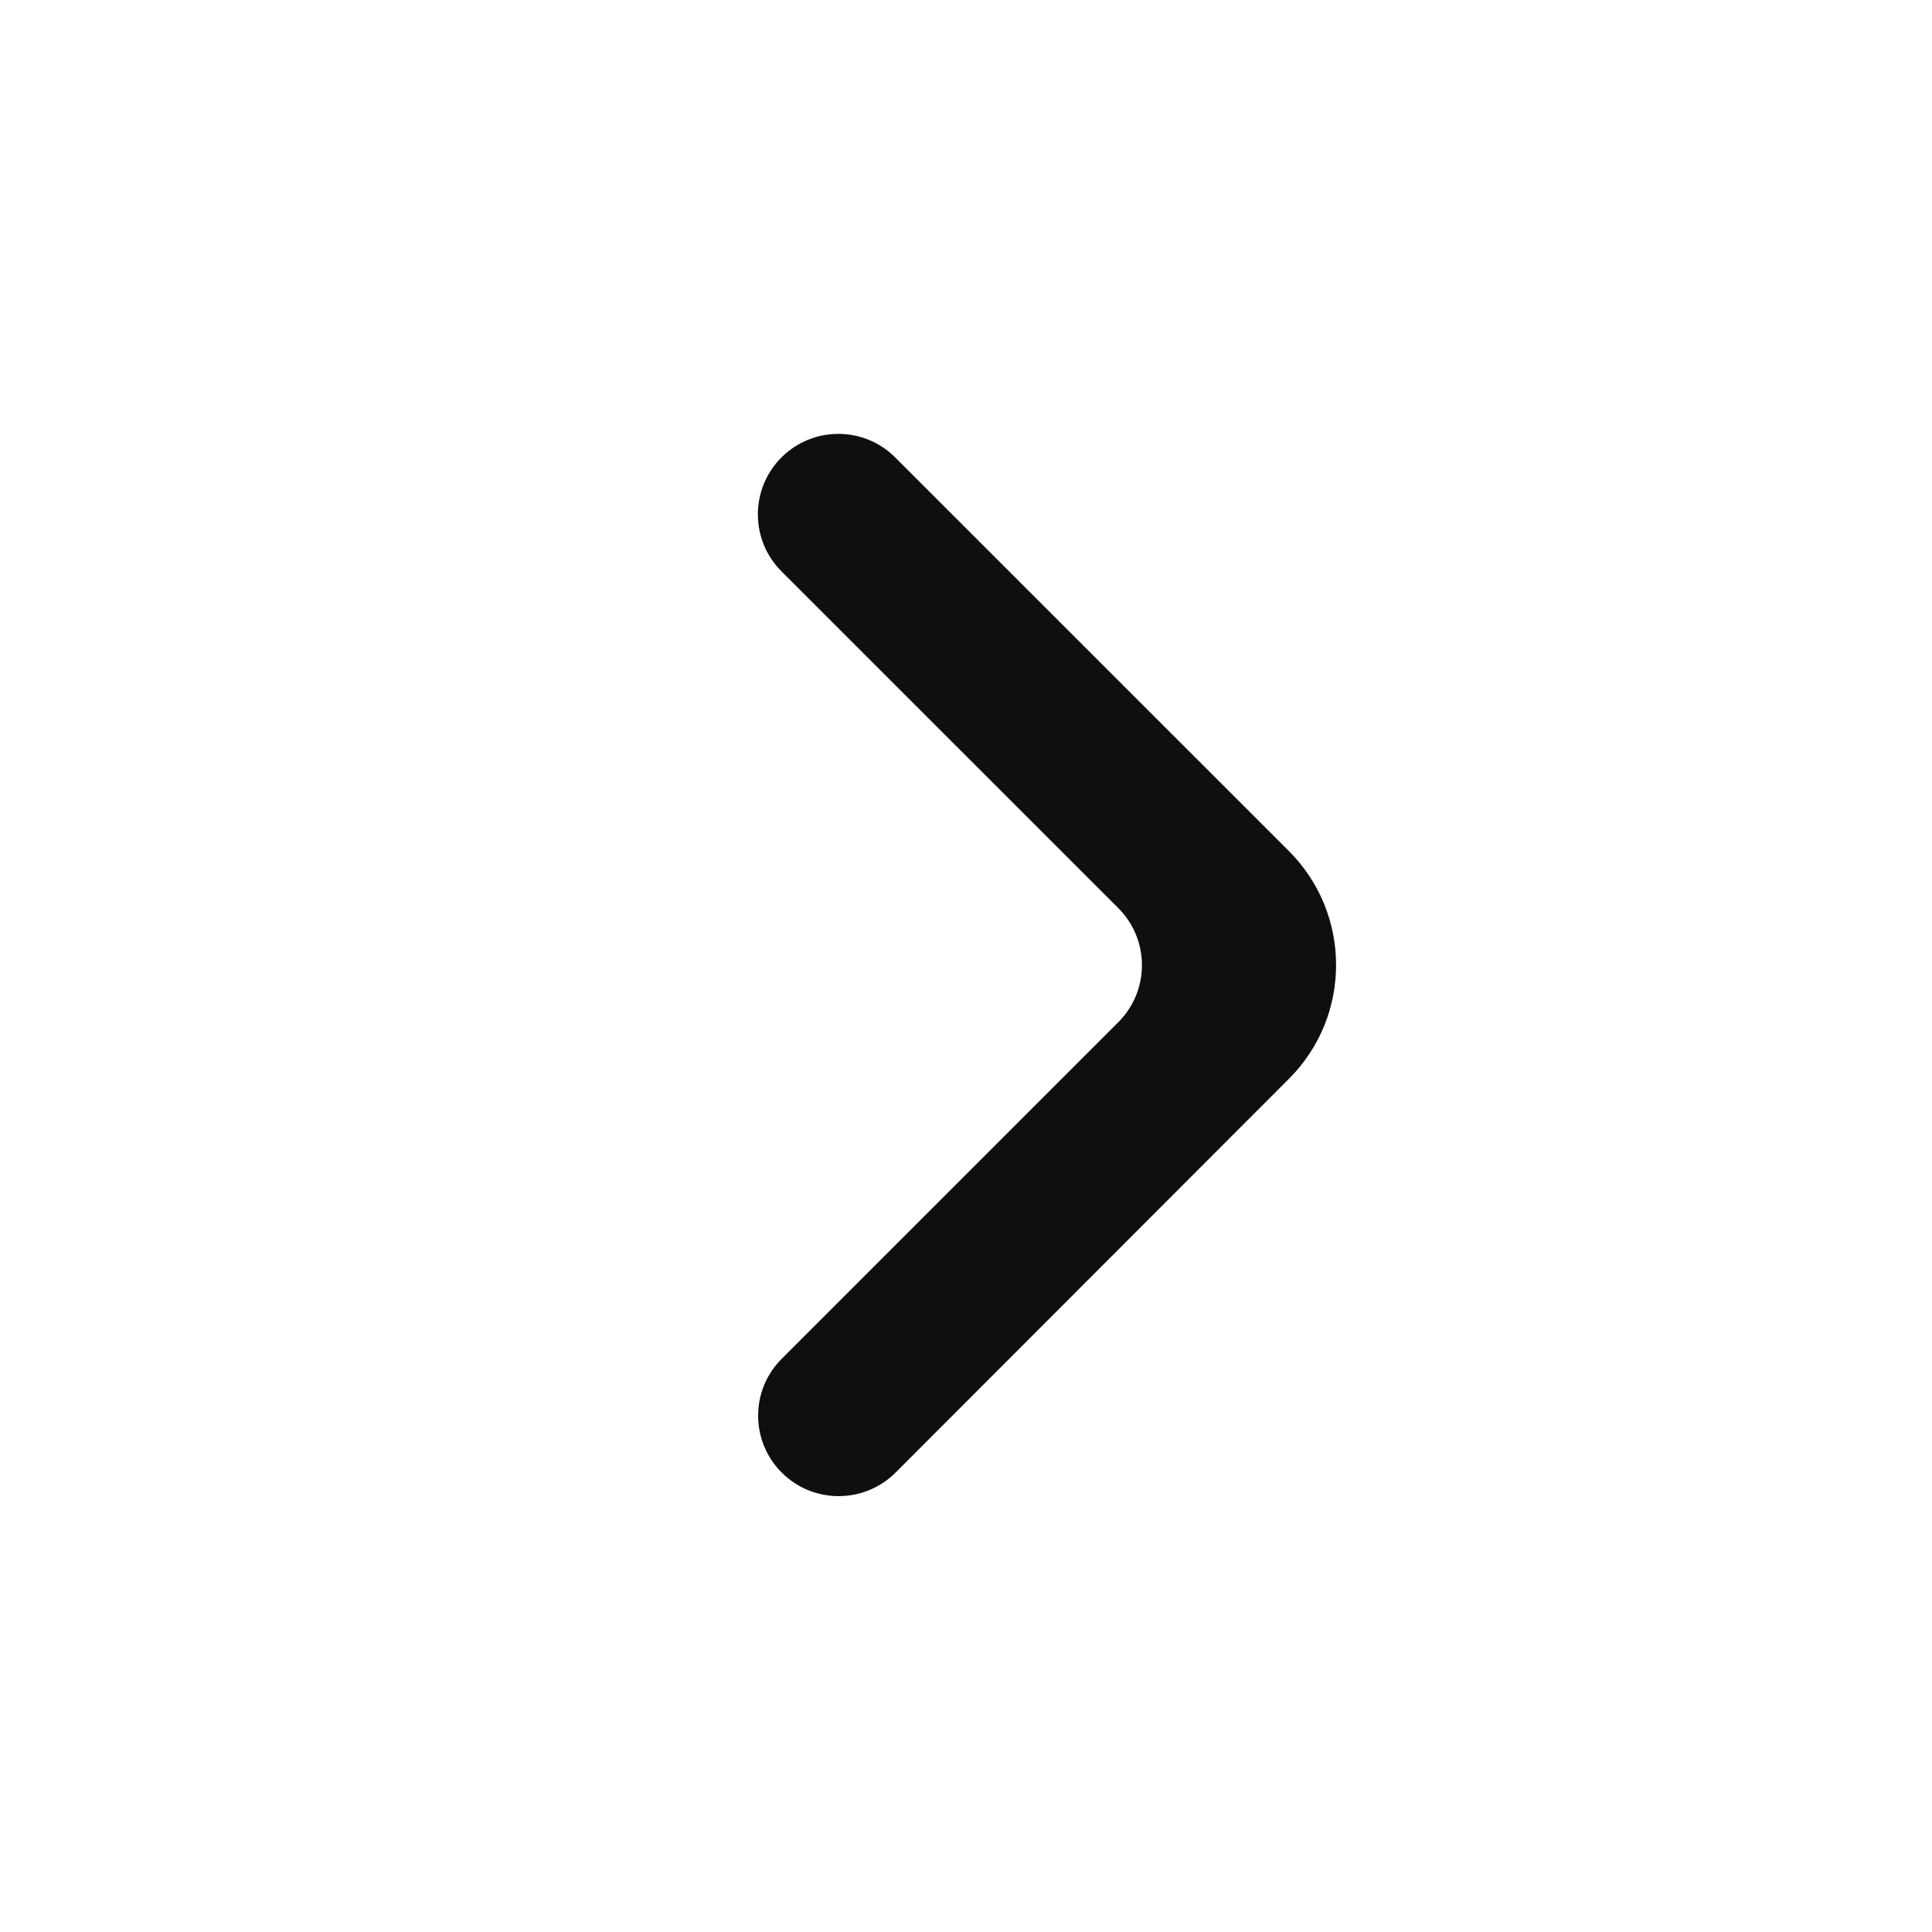
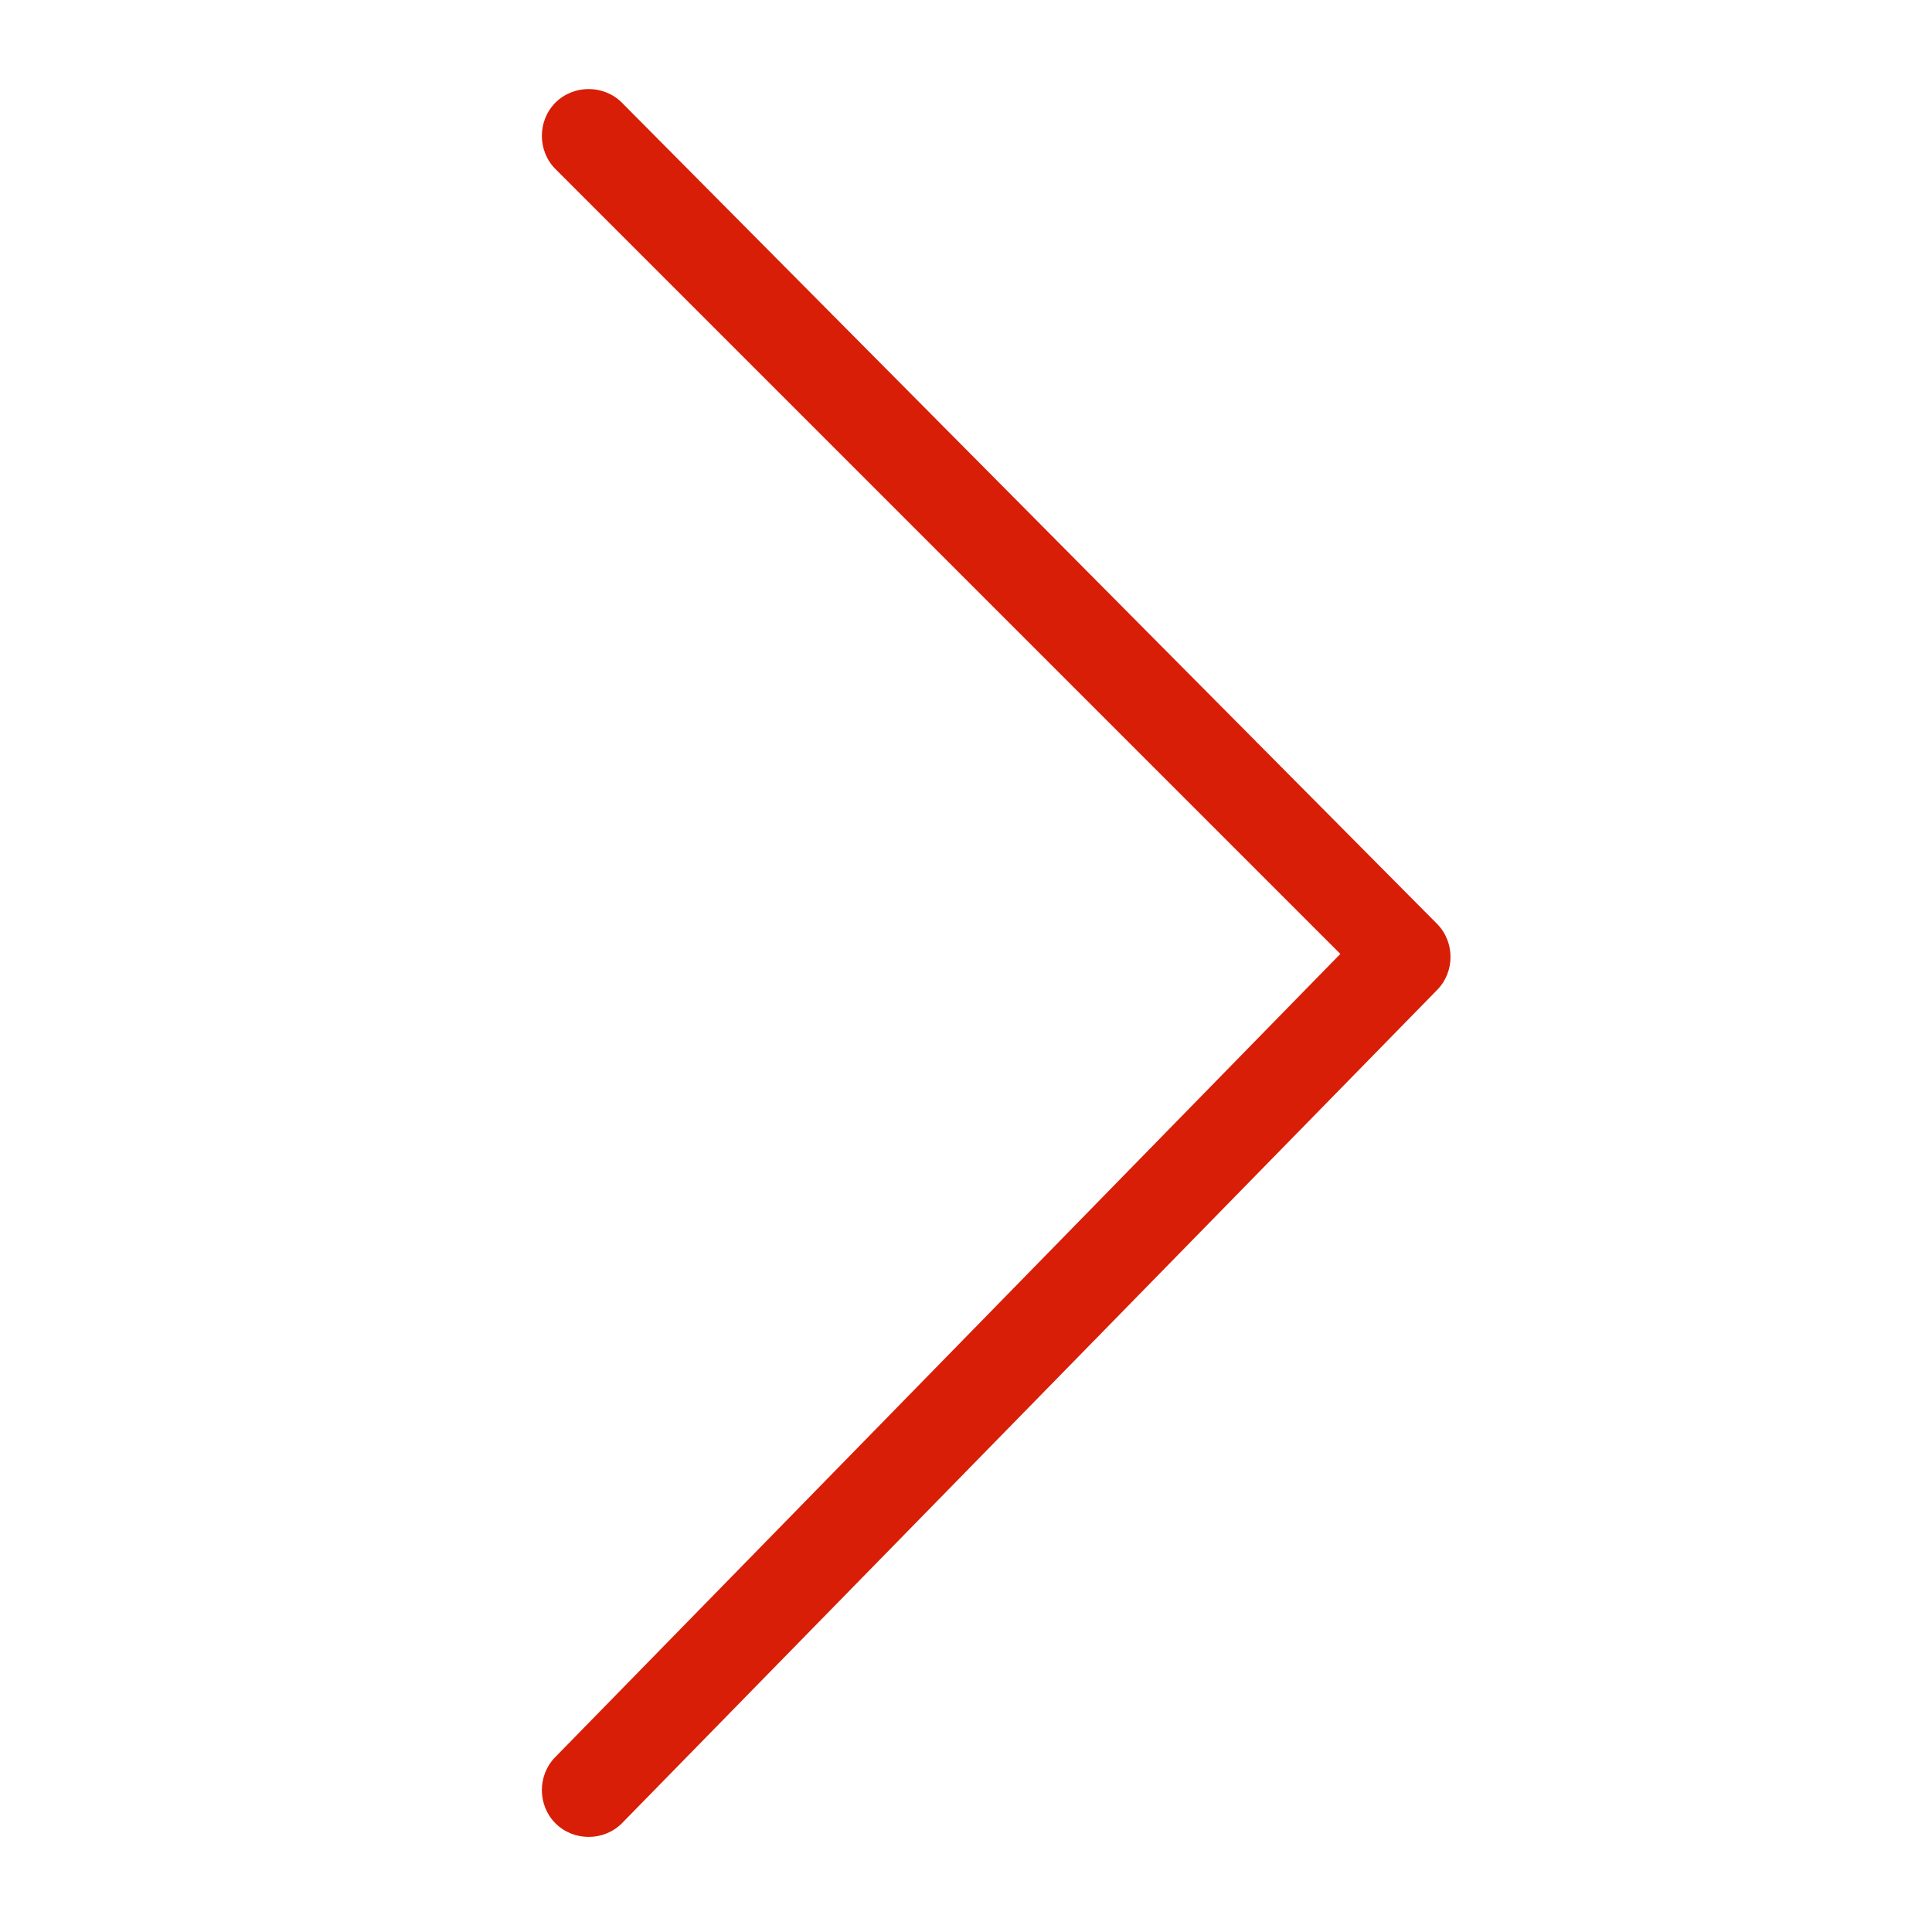
- <svg xmlns="http://www.w3.org/2000/svg" width="800px" height="800px" viewBox="0 0 24 24" fill="none">
-   <path d="M9.711 18.293C10.101 18.683 10.734 18.683 11.125 18.293L16.012 13.401C16.793 12.62 16.792 11.354 16.012 10.573L11.121 5.683C10.731 5.292 10.098 5.292 9.707 5.683C9.317 6.073 9.317 6.706 9.707 7.097L13.893 11.282C14.283 11.673 14.283 12.306 13.893 12.697L9.711 16.879C9.32 17.269 9.32 17.902 9.711 18.293Z" fill="#0F0F0F" />
+ <svg xmlns="http://www.w3.org/2000/svg" t="1733392420640" class="icon" viewBox="0 0 1024 1024" version="1.1" p-id="7088" data-spm-anchor-id="a313x.search_index.0.i12.590e3a81VRqu5z" width="200" height="200">
+   <path d="M761.6 489.6l-432-435.2c-9.6-9.6-25.6-9.6-35.2 0-9.6 9.6-9.6 25.6 0 35.2l416 416-416 425.6c-9.6 9.6-9.6 25.6 0 35.2s25.6 9.6 35.2 0l432-441.6C771.2 515.2 771.2 499.2 761.6 489.6z" p-id="7089" fill="#d81e06" />
</svg>
